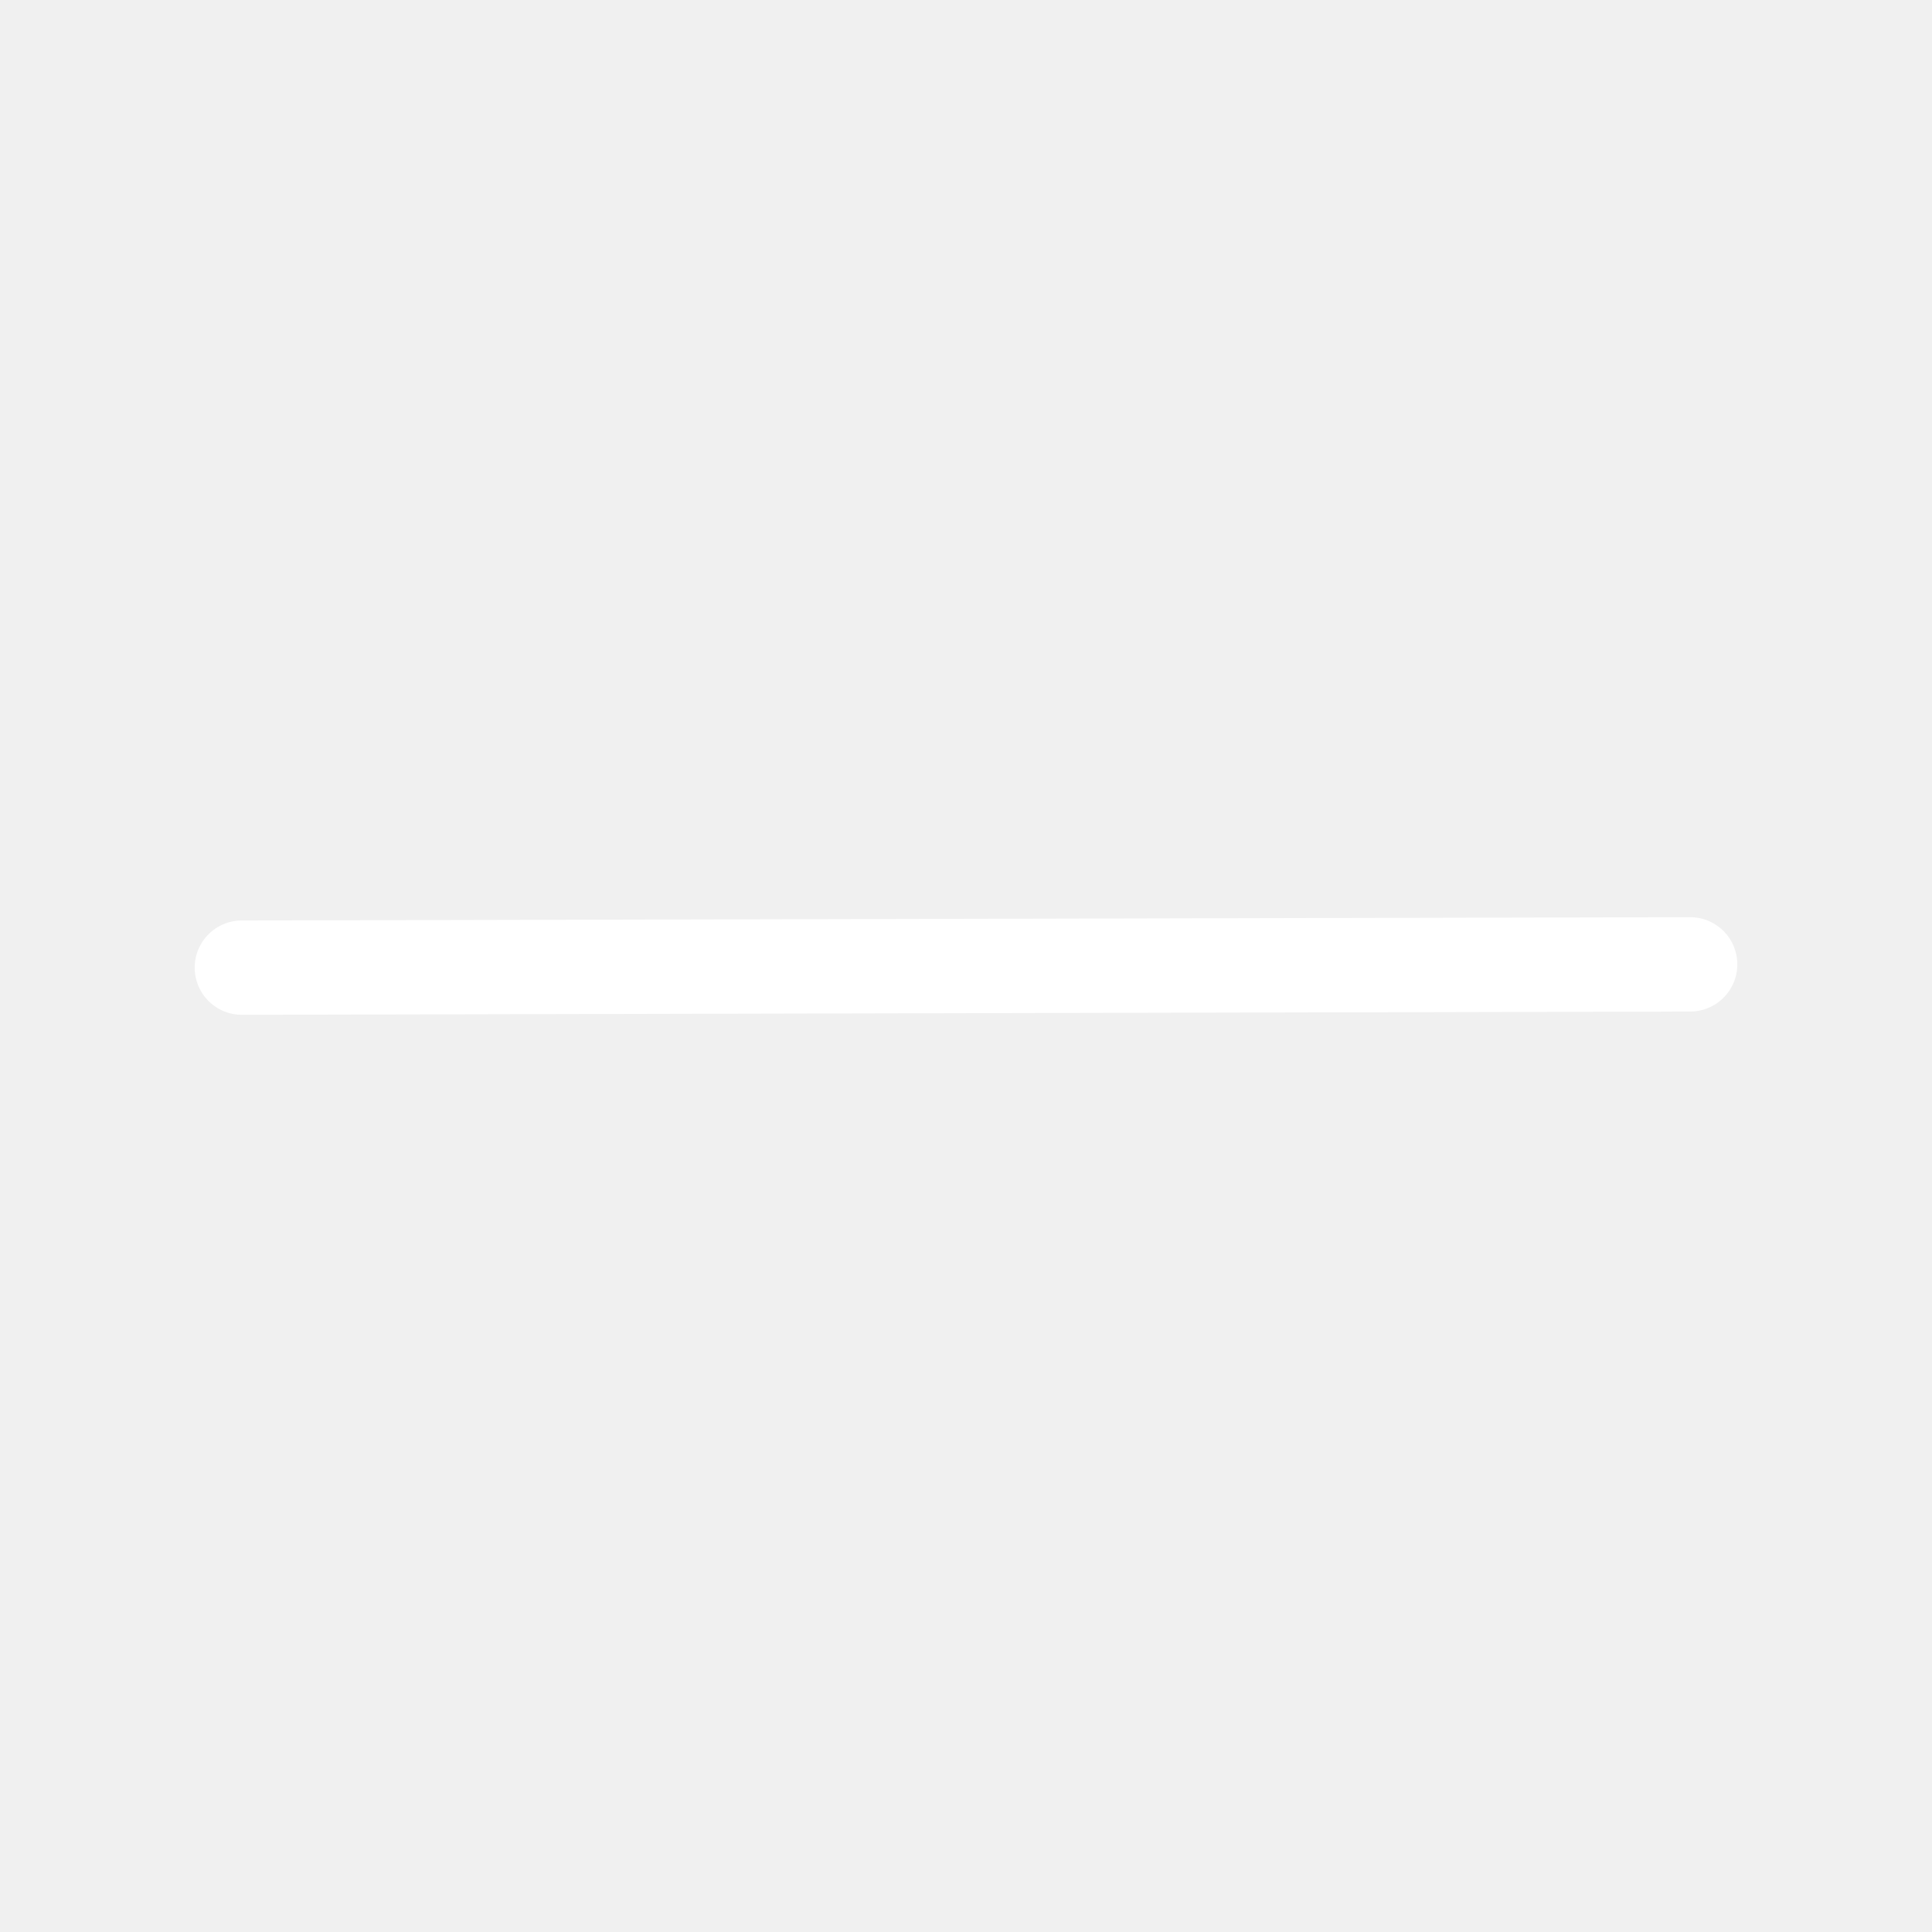
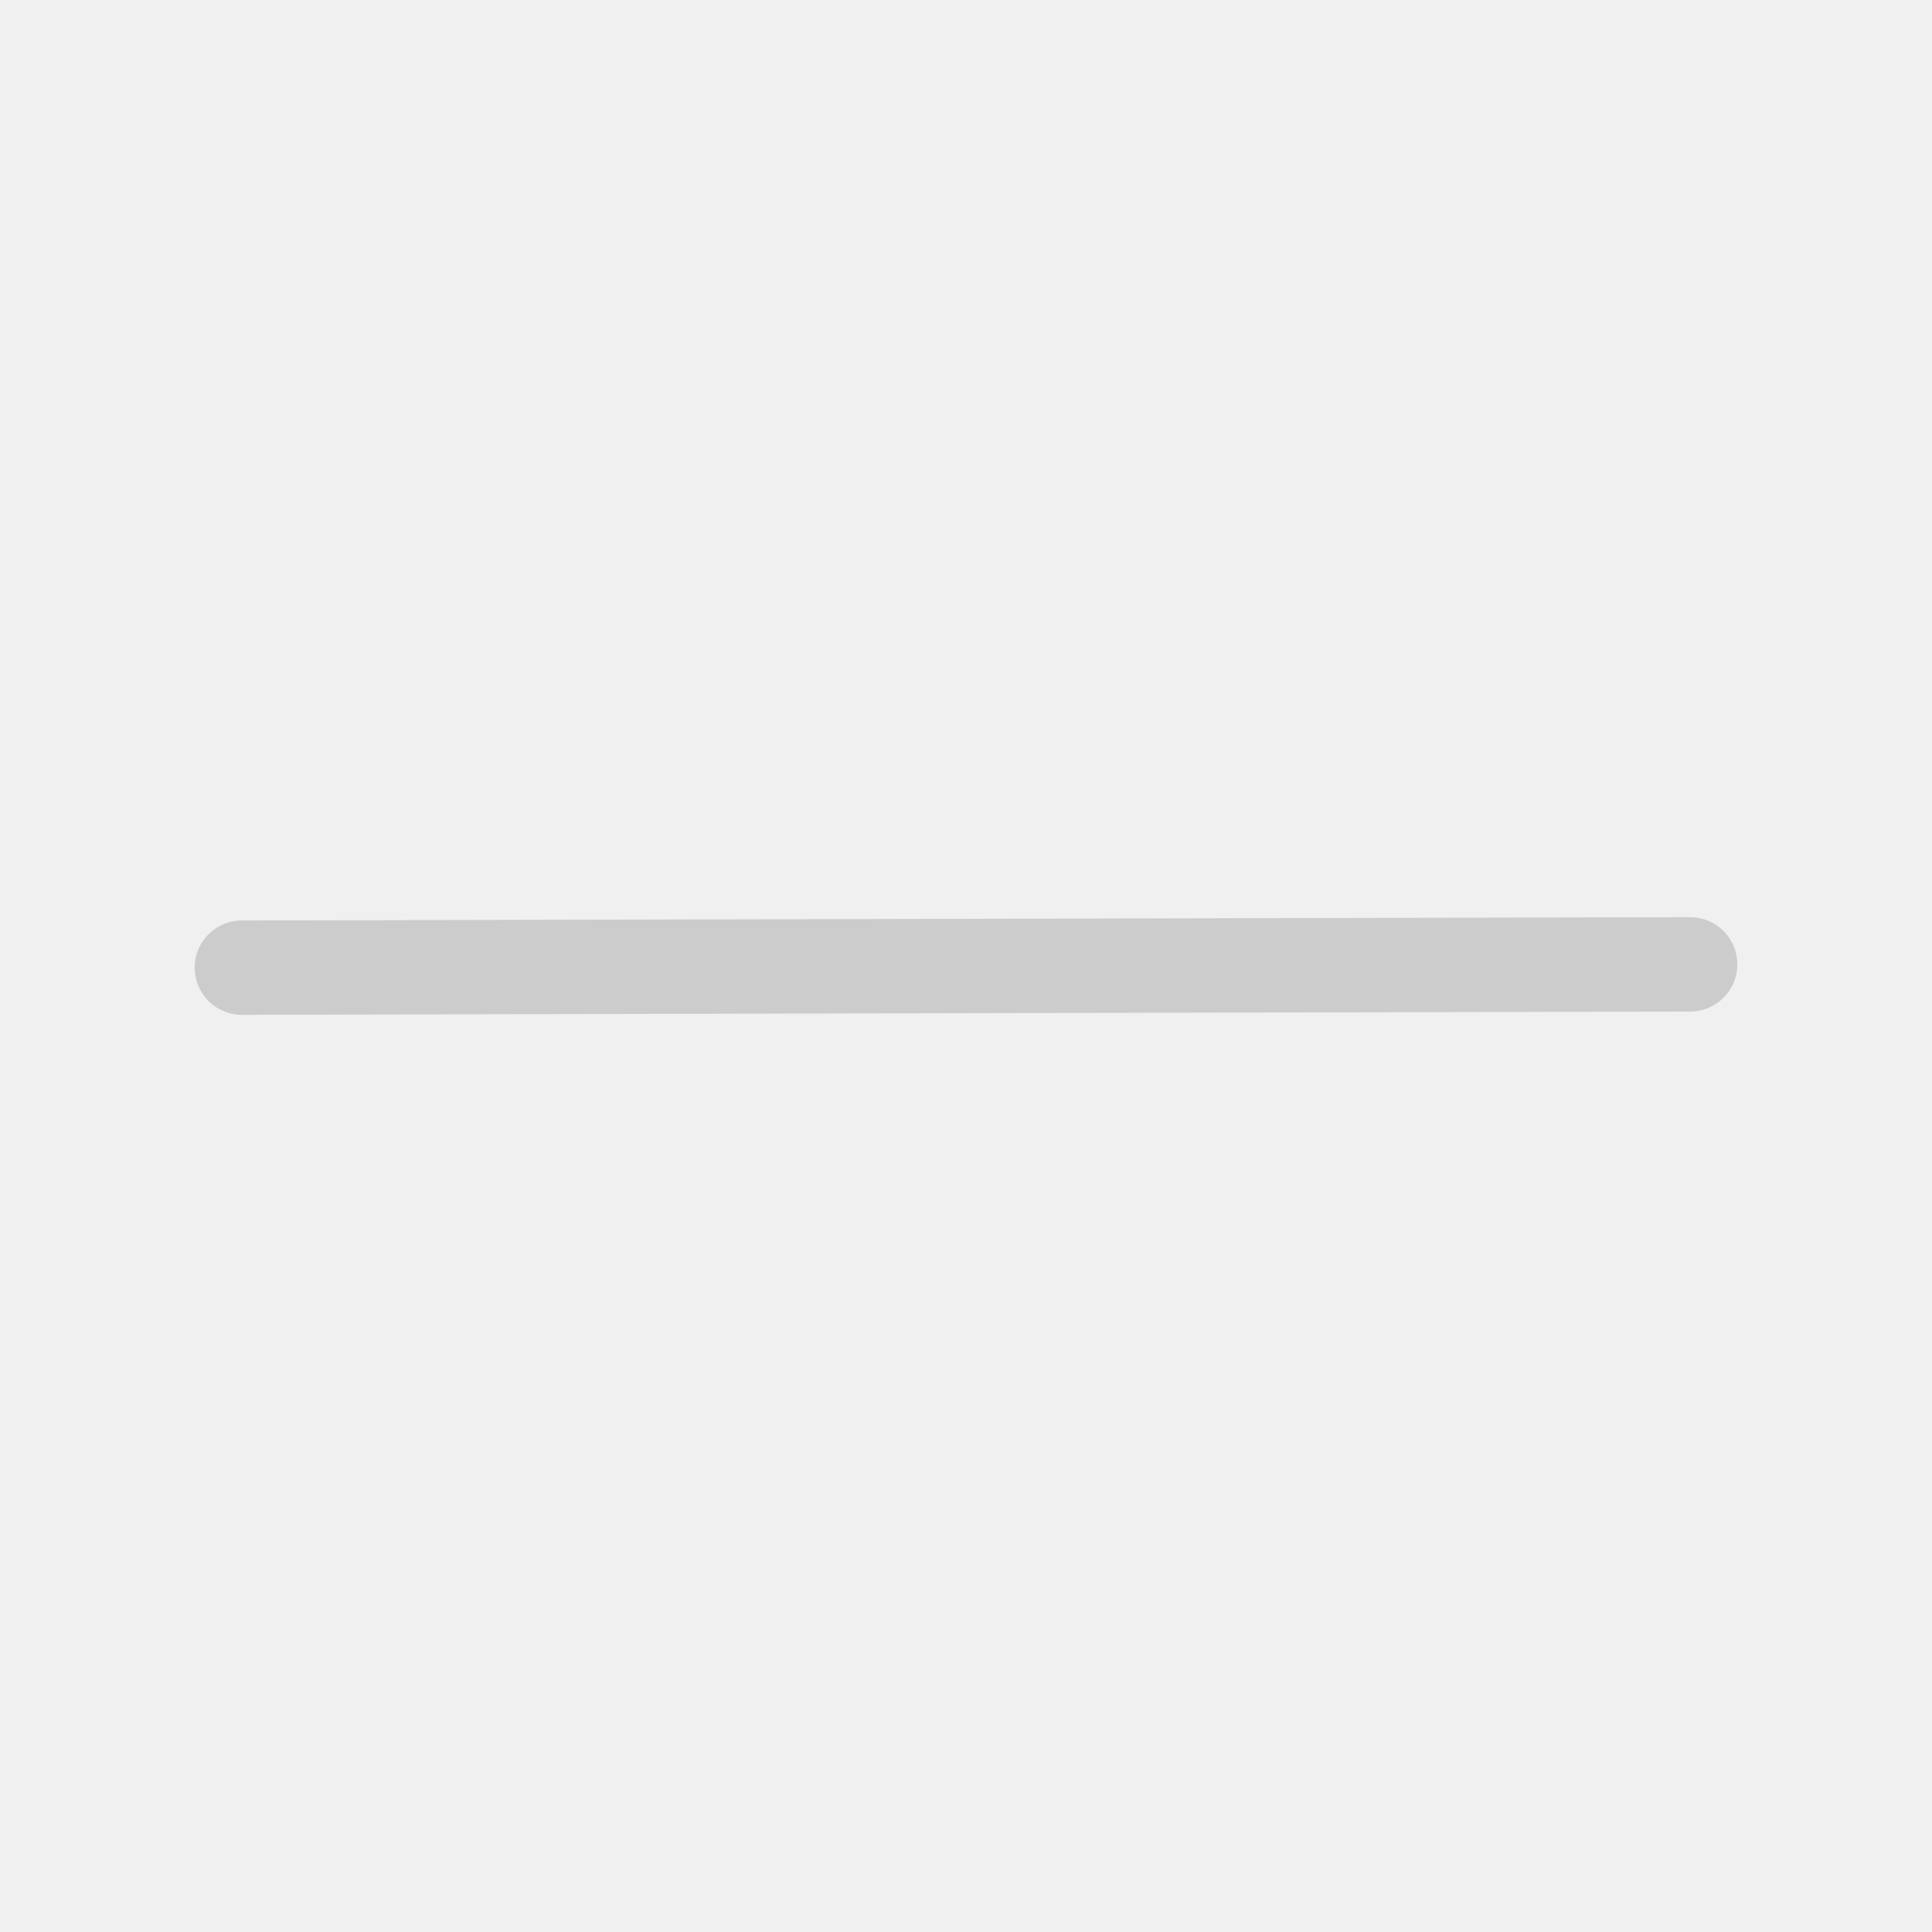
<svg xmlns="http://www.w3.org/2000/svg" width="512" height="512" viewBox="0 0 512 512" id="svg2" version="1.1">
  <defs id="defs4" />
  <g id="layer1" transform="translate(0,-540.3622)">
-     <path style="fill:none;fill-rule:evenodd;stroke:#ffffff;stroke-width:25;stroke-linecap:round;stroke-linejoin:round;stroke-miterlimit:0;stroke-dasharray:none;stroke-opacity:1" d="M 64.091,796.796 447.909,795.928" id="path4162" />
+     <path style="fill:none;fill-rule:evenodd;stroke:#cccccc;stroke-width:25;stroke-linecap:round;stroke-linejoin:round;stroke-miterlimit:0;stroke-dasharray:none;stroke-opacity:1" d="M 64.091,796.796 447.909,795.928" id="path4162" />
  </g>
</svg>
